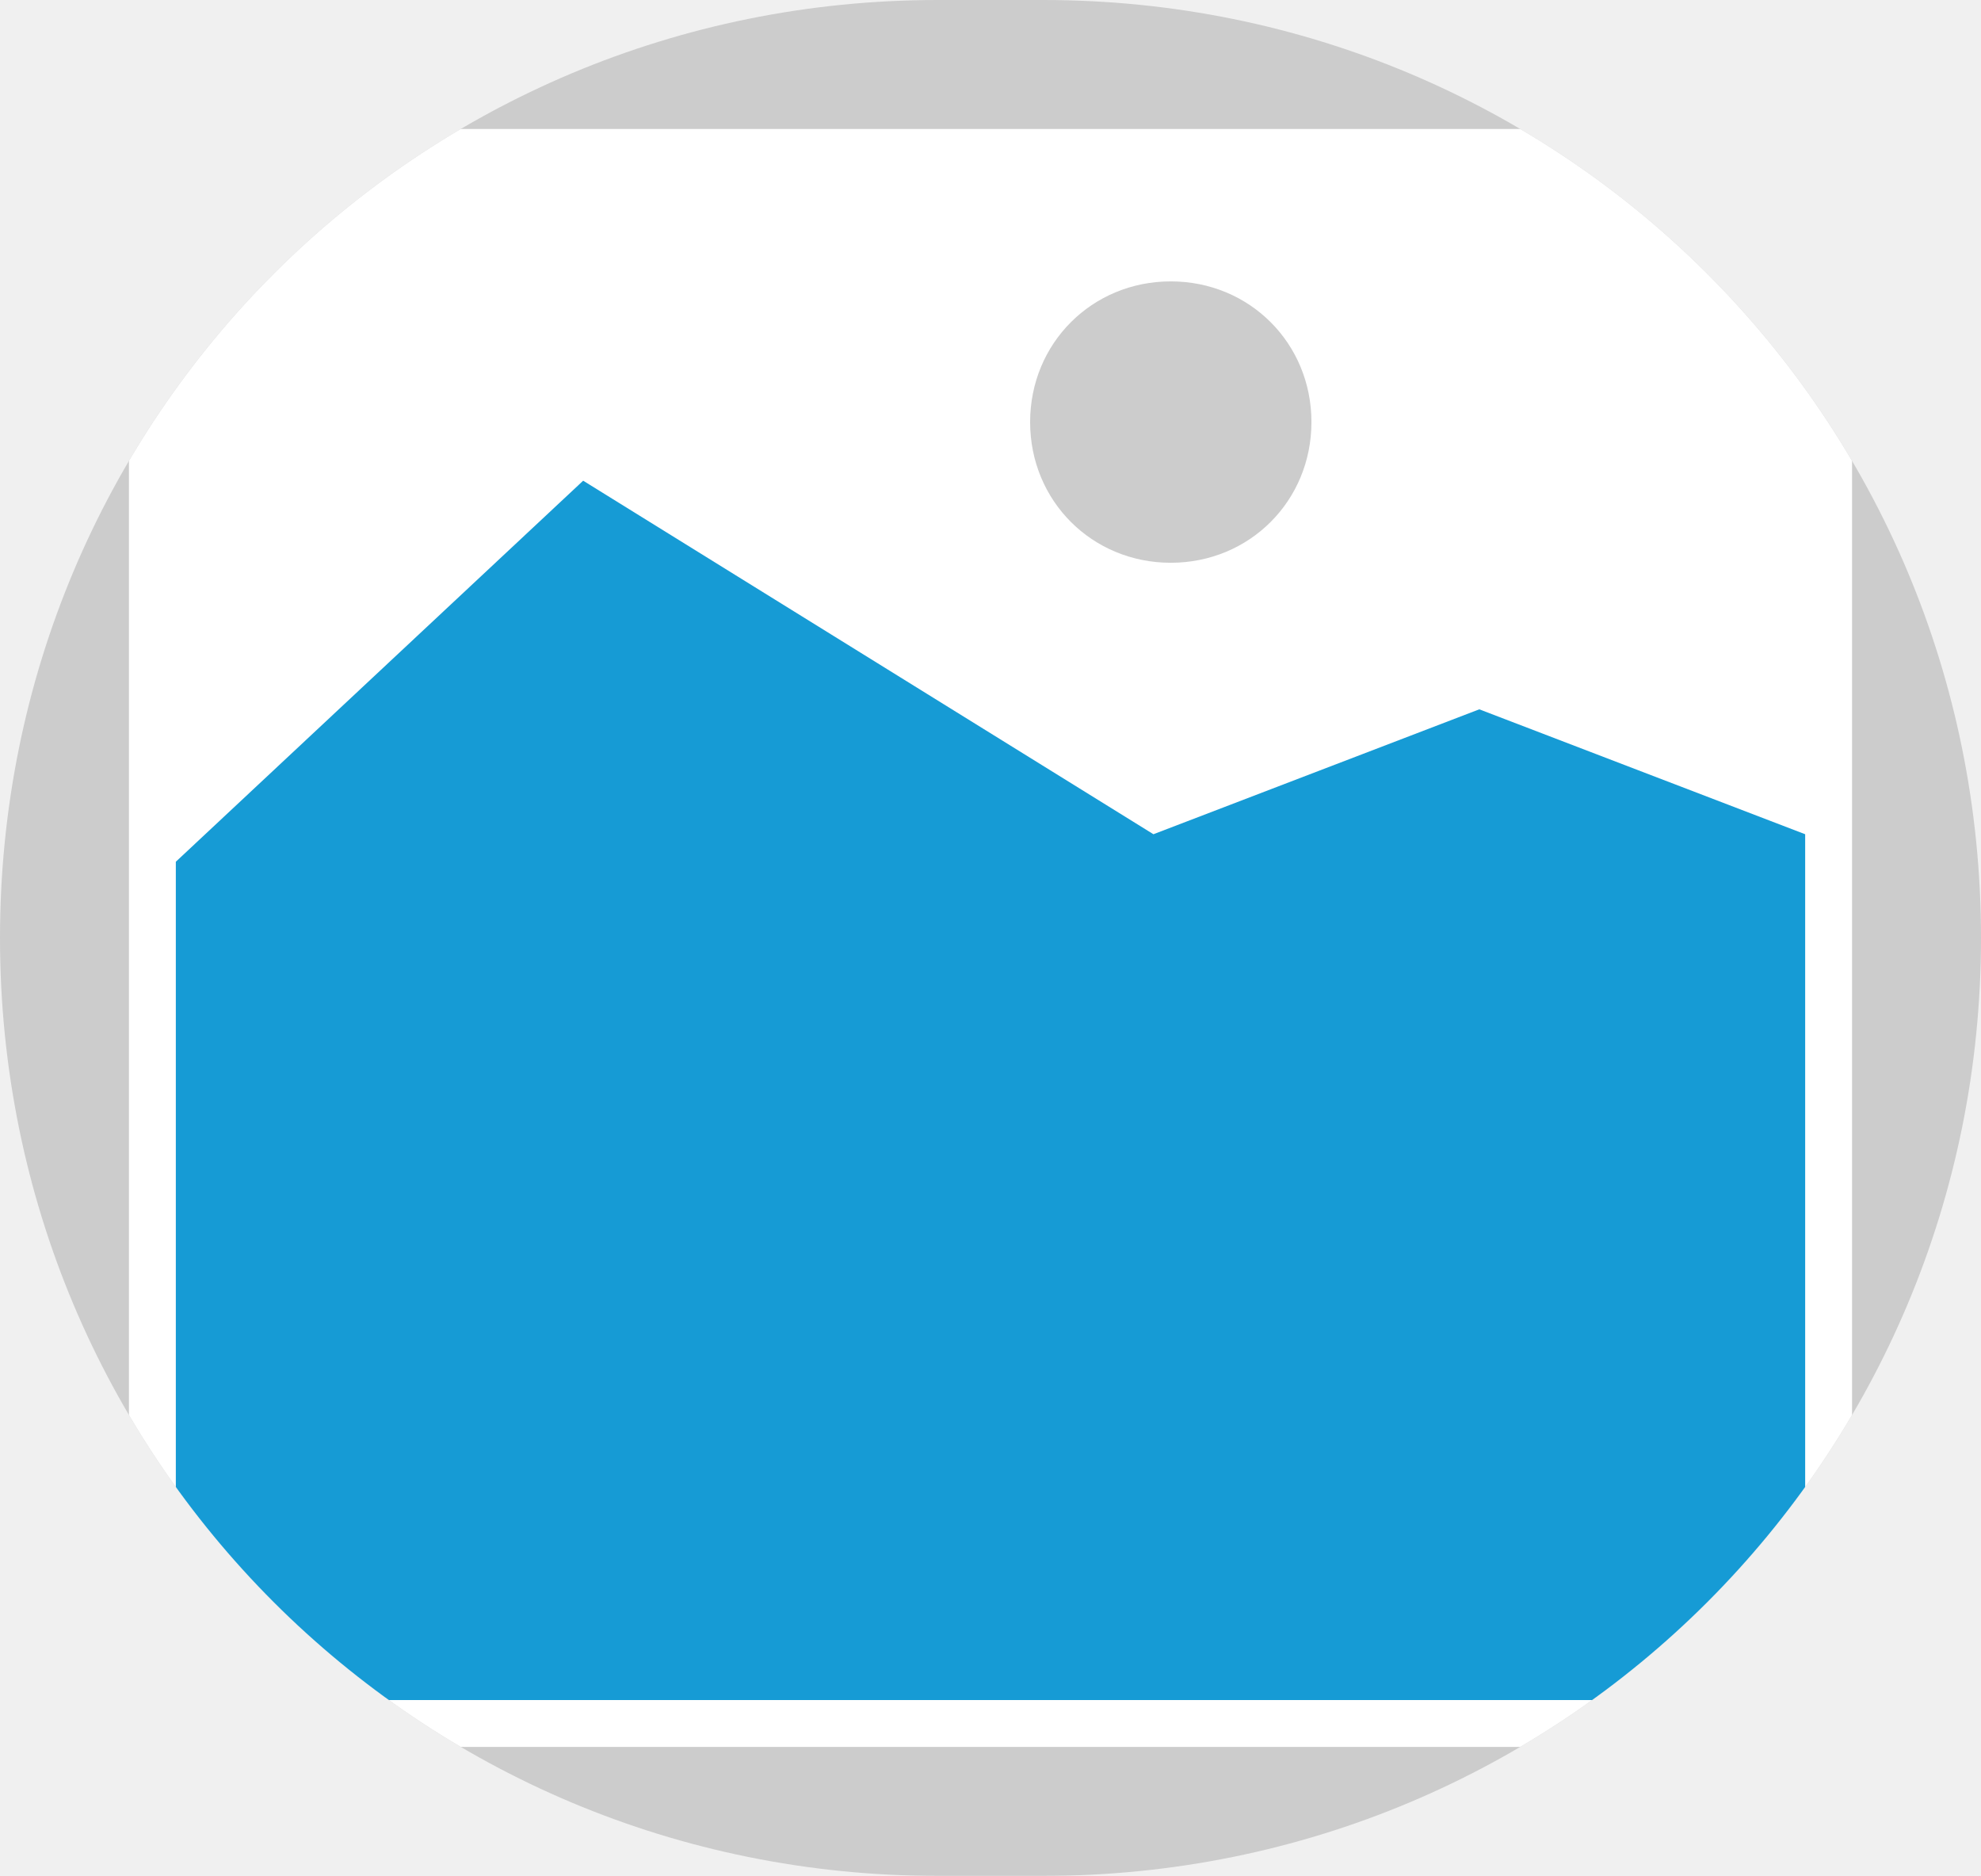
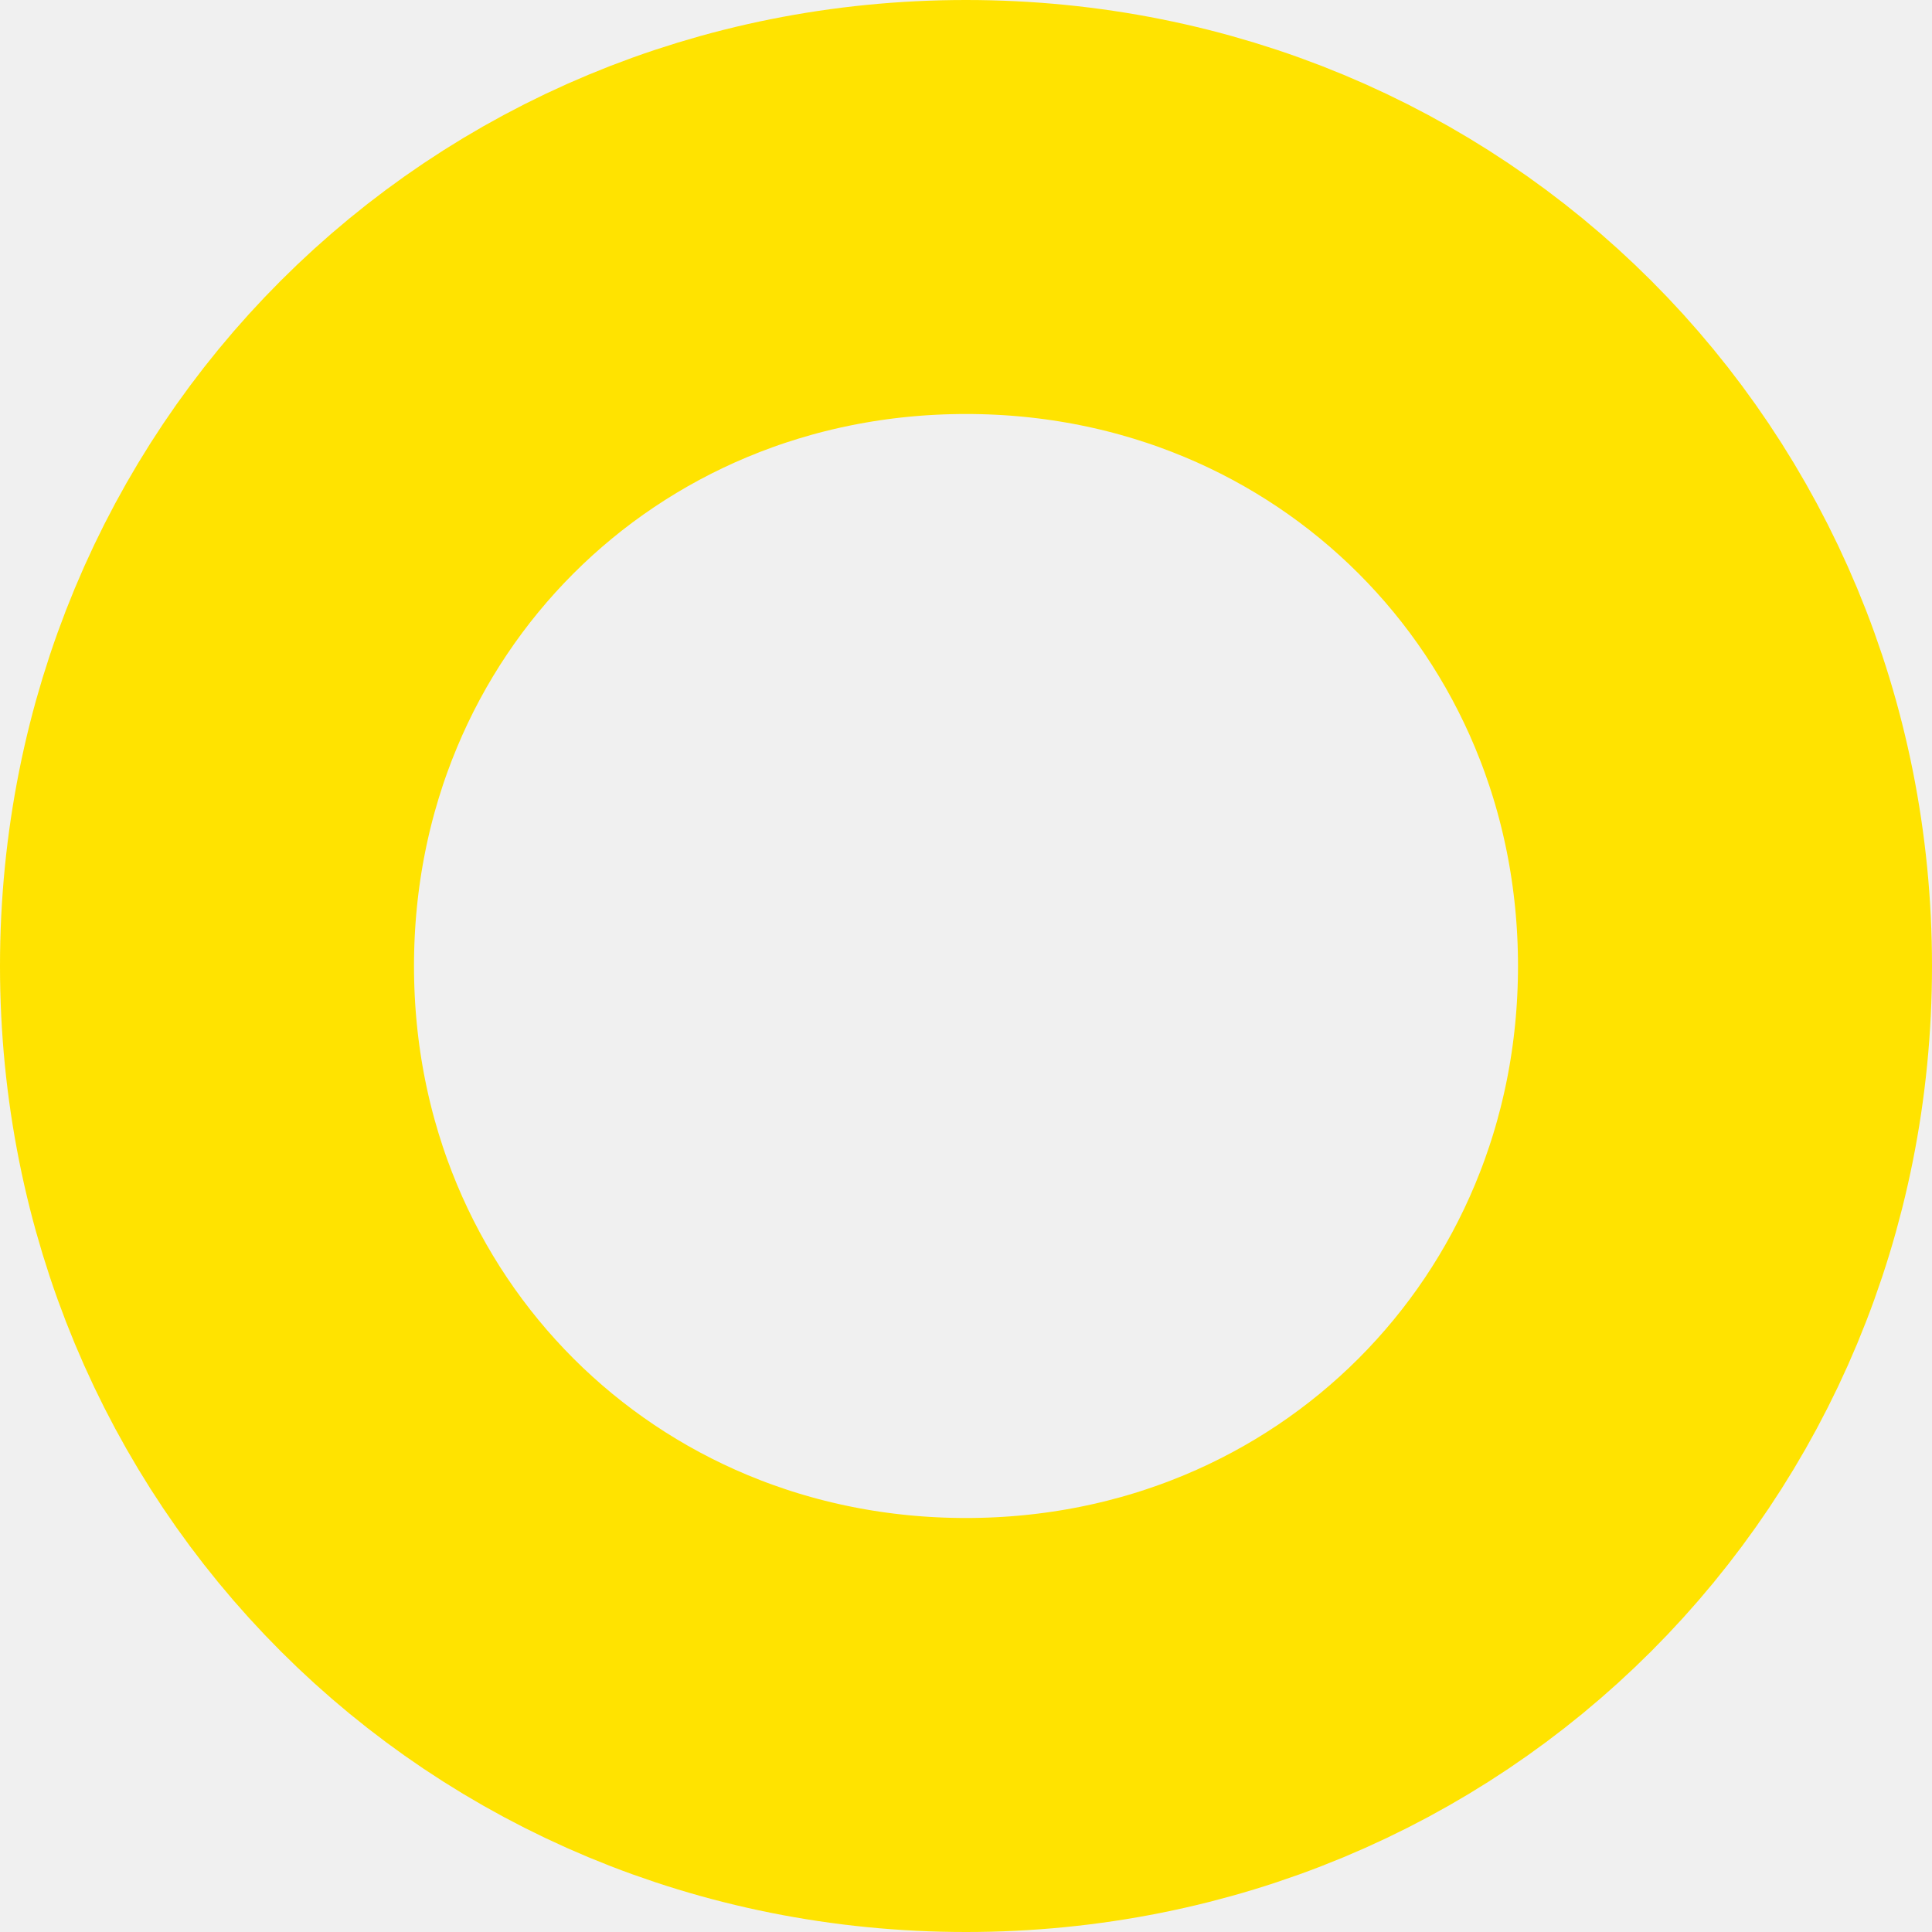
- <svg xmlns="http://www.w3.org/2000/svg" version="1.1" width="169px" height="160px">
-   <defs>
-     <mask fill="white" id="clip3">
-       <path d="M 1065 709  C 1020.6 709  985 673.4  985 629  L 985 629  C 985 584.6  1020.6 549  1065 549  L 1074 549  C 1118.4 549  1154 584.6  1154 629  L 1154 629  C 1154 673.4  1118.4 709  1074 709  " fill-rule="evenodd" />
-     </mask>
-   </defs>
-   <g transform="matrix(1 0 0 1 -985 -549 )">
-     <path d="M 985 549  L 1154 549  L 1154 709  L 985 709  L 985 549  " fill-rule="nonzero" fill="#cccccc" stroke="none" mask="url(#clip3)" />
-     <path d="M 996 560  L 1143 560  L 1143 698  L 996 698  L 996 560  " fill-rule="nonzero" fill="#ffffff" stroke="none" mask="url(#clip3)" />
-     <path d="M 1084.88 597  C 1078.16 597  1072.88 591.72  1072.88 585  C 1072.88 578.28  1078.16 573  1084.88 573  C 1091.6 573  1096.88 578.28  1096.88 585  C 1096.88 591.72  1091.6 597  1084.88 597  " fill-rule="nonzero" fill="#cccccc" stroke="none" mask="url(#clip3)" />
-     <path d="M 1000 694  L 1000 622.5  L 1034.75 590  L 1083.4 620.154  L 1111.2 609.5  L 1139 620.154  L 1139 694  L 1000 694  " fill-rule="nonzero" fill="#169bd5" stroke="none" mask="url(#clip3)" />
+ <svg xmlns="http://www.w3.org/2000/svg" version="1.1" width="28px" height="28px">
+   <g transform="matrix(1 0 0 1 -1082 -793 )">
+     <path d="M 1096 798  C 1101.04 798  1105 801.96  1105 807  C 1105 812.04  1101.04 816  1096 816  C 1090.96 816  1087 812.04  1087 807  C 1087 801.96  1090.96 798  1096 798  Z " fill-rule="nonzero" fill="#ffffff" stroke="none" fill-opacity="0" />
+     <path d="M 1096 796  C 1102.16 796  1107 800.84  1107 807  C 1107 813.16  1102.16 818  1096 818  C 1089.84 818  1085 813.16  1085 807  C 1085 800.84  1089.84 796  1096 796  Z " stroke-width="6" stroke="#ffe300" fill="none" />
  </g>
</svg>
